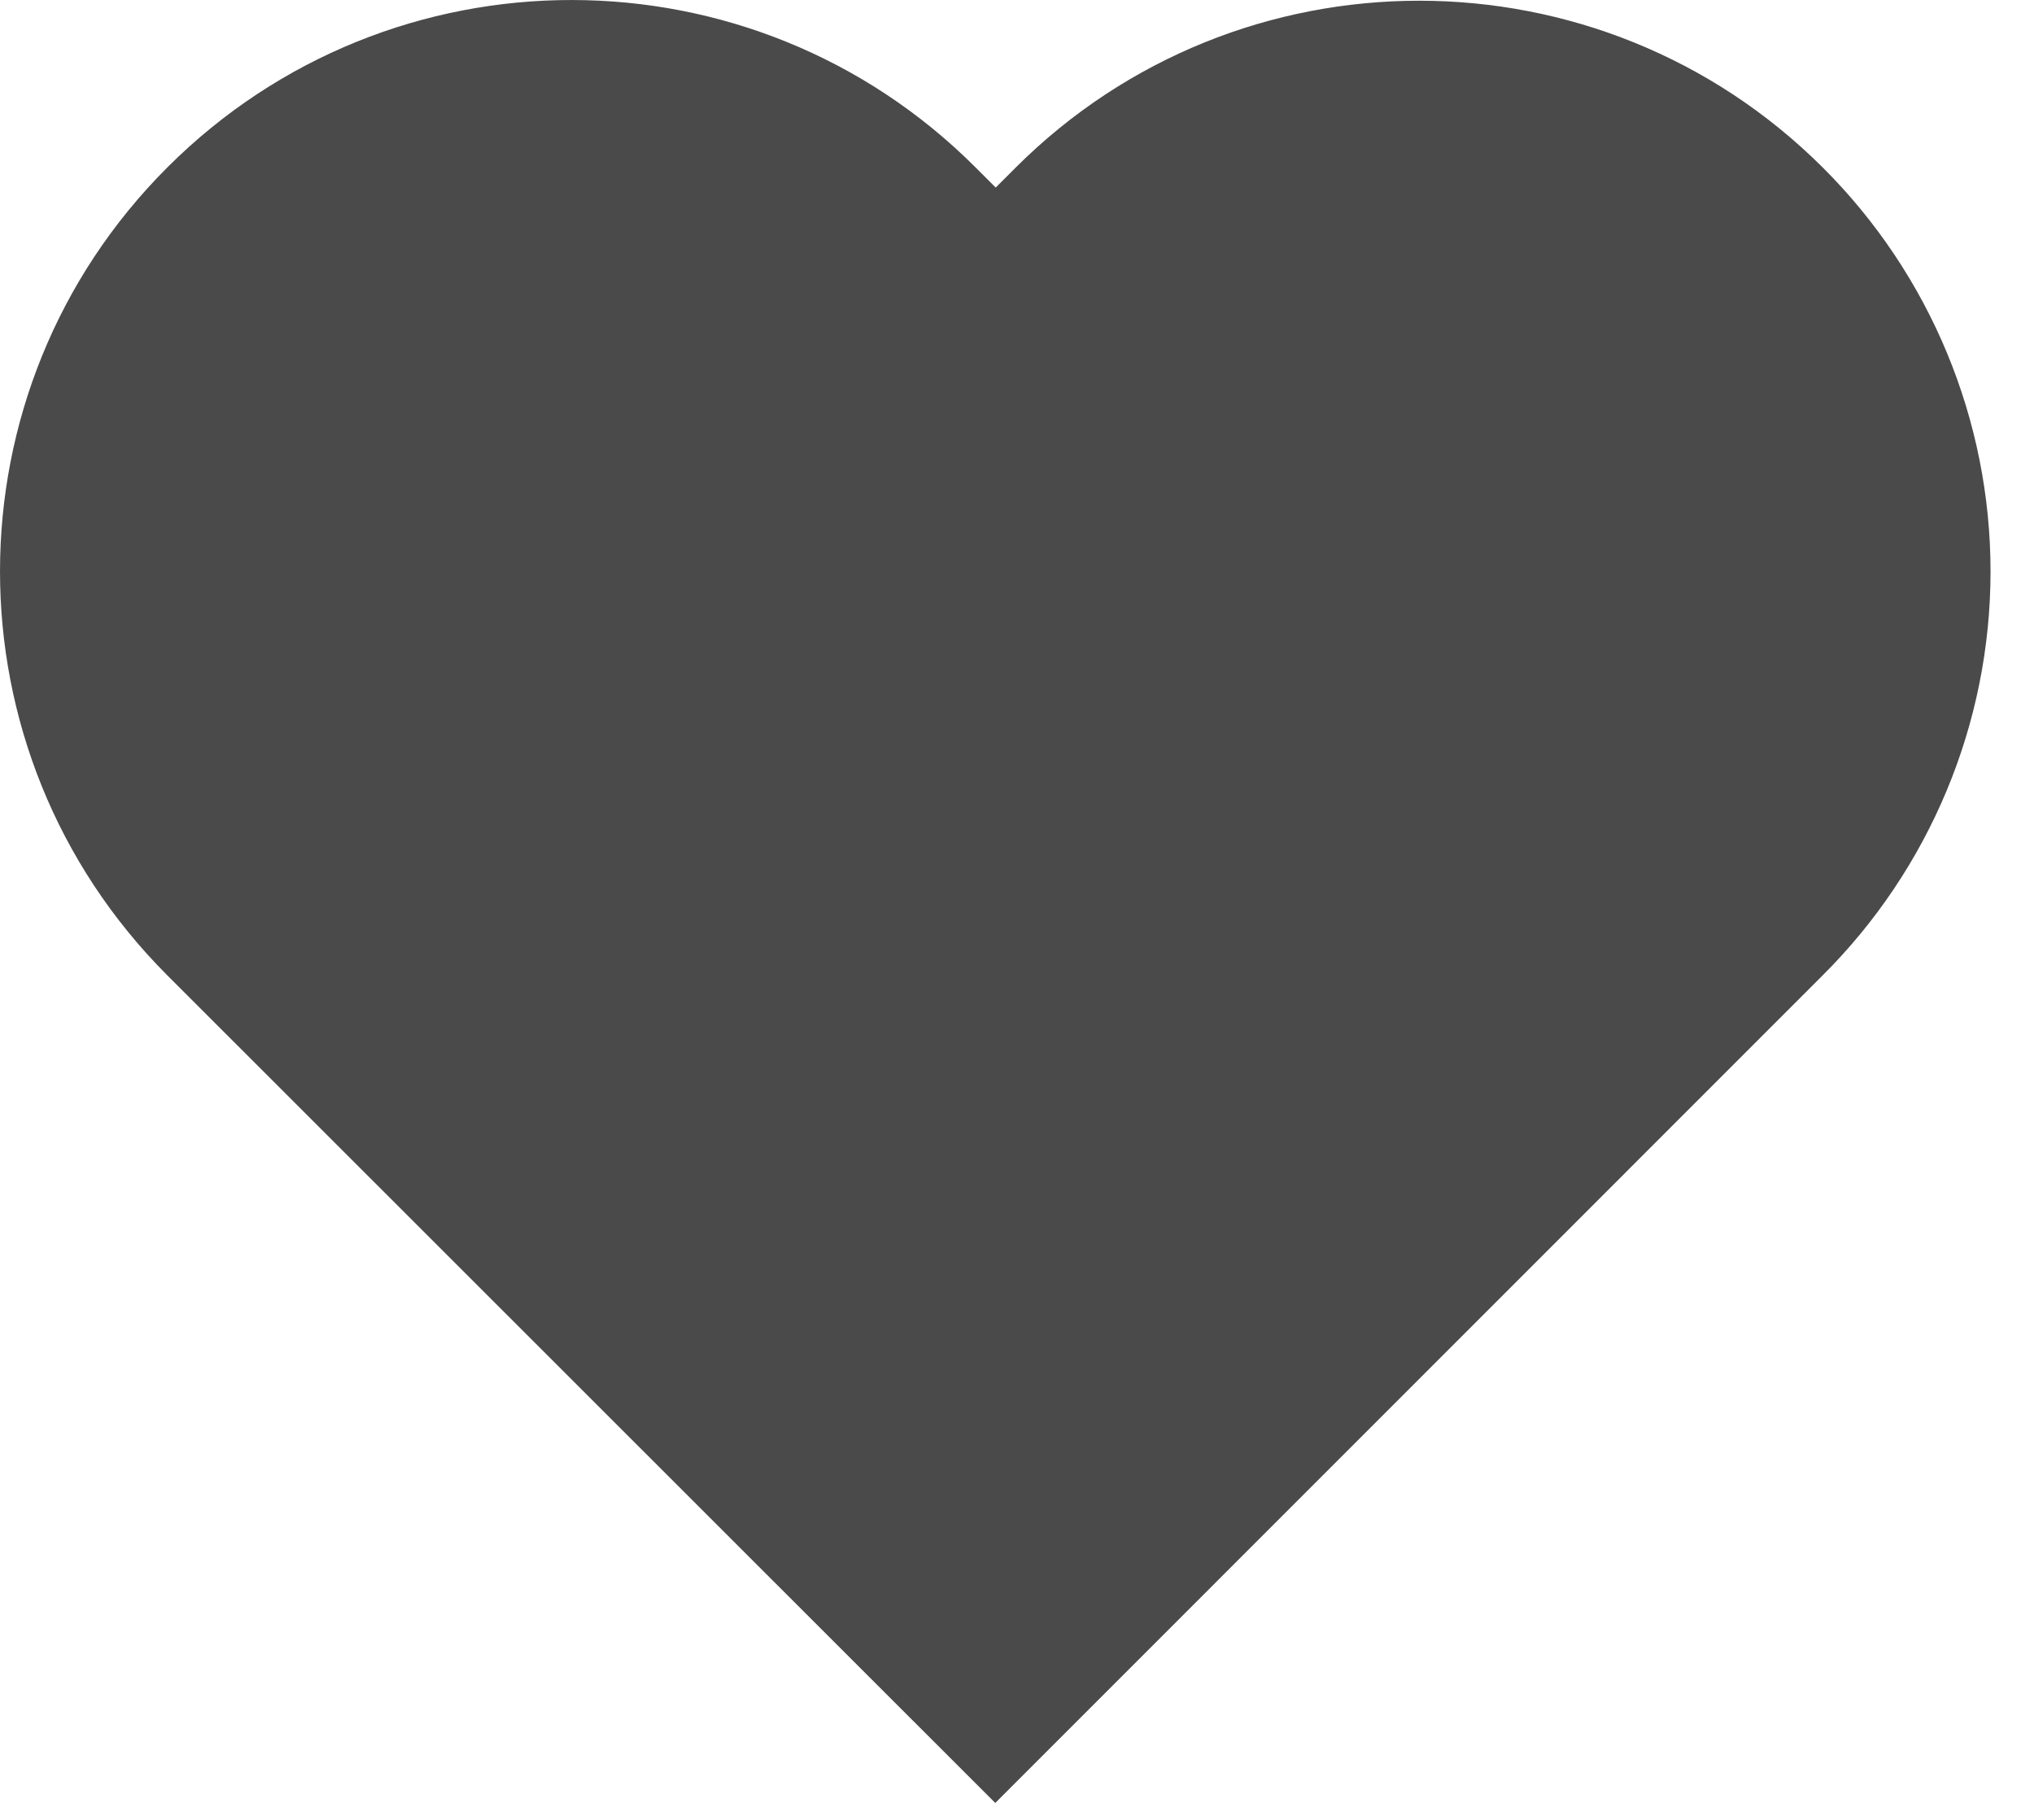
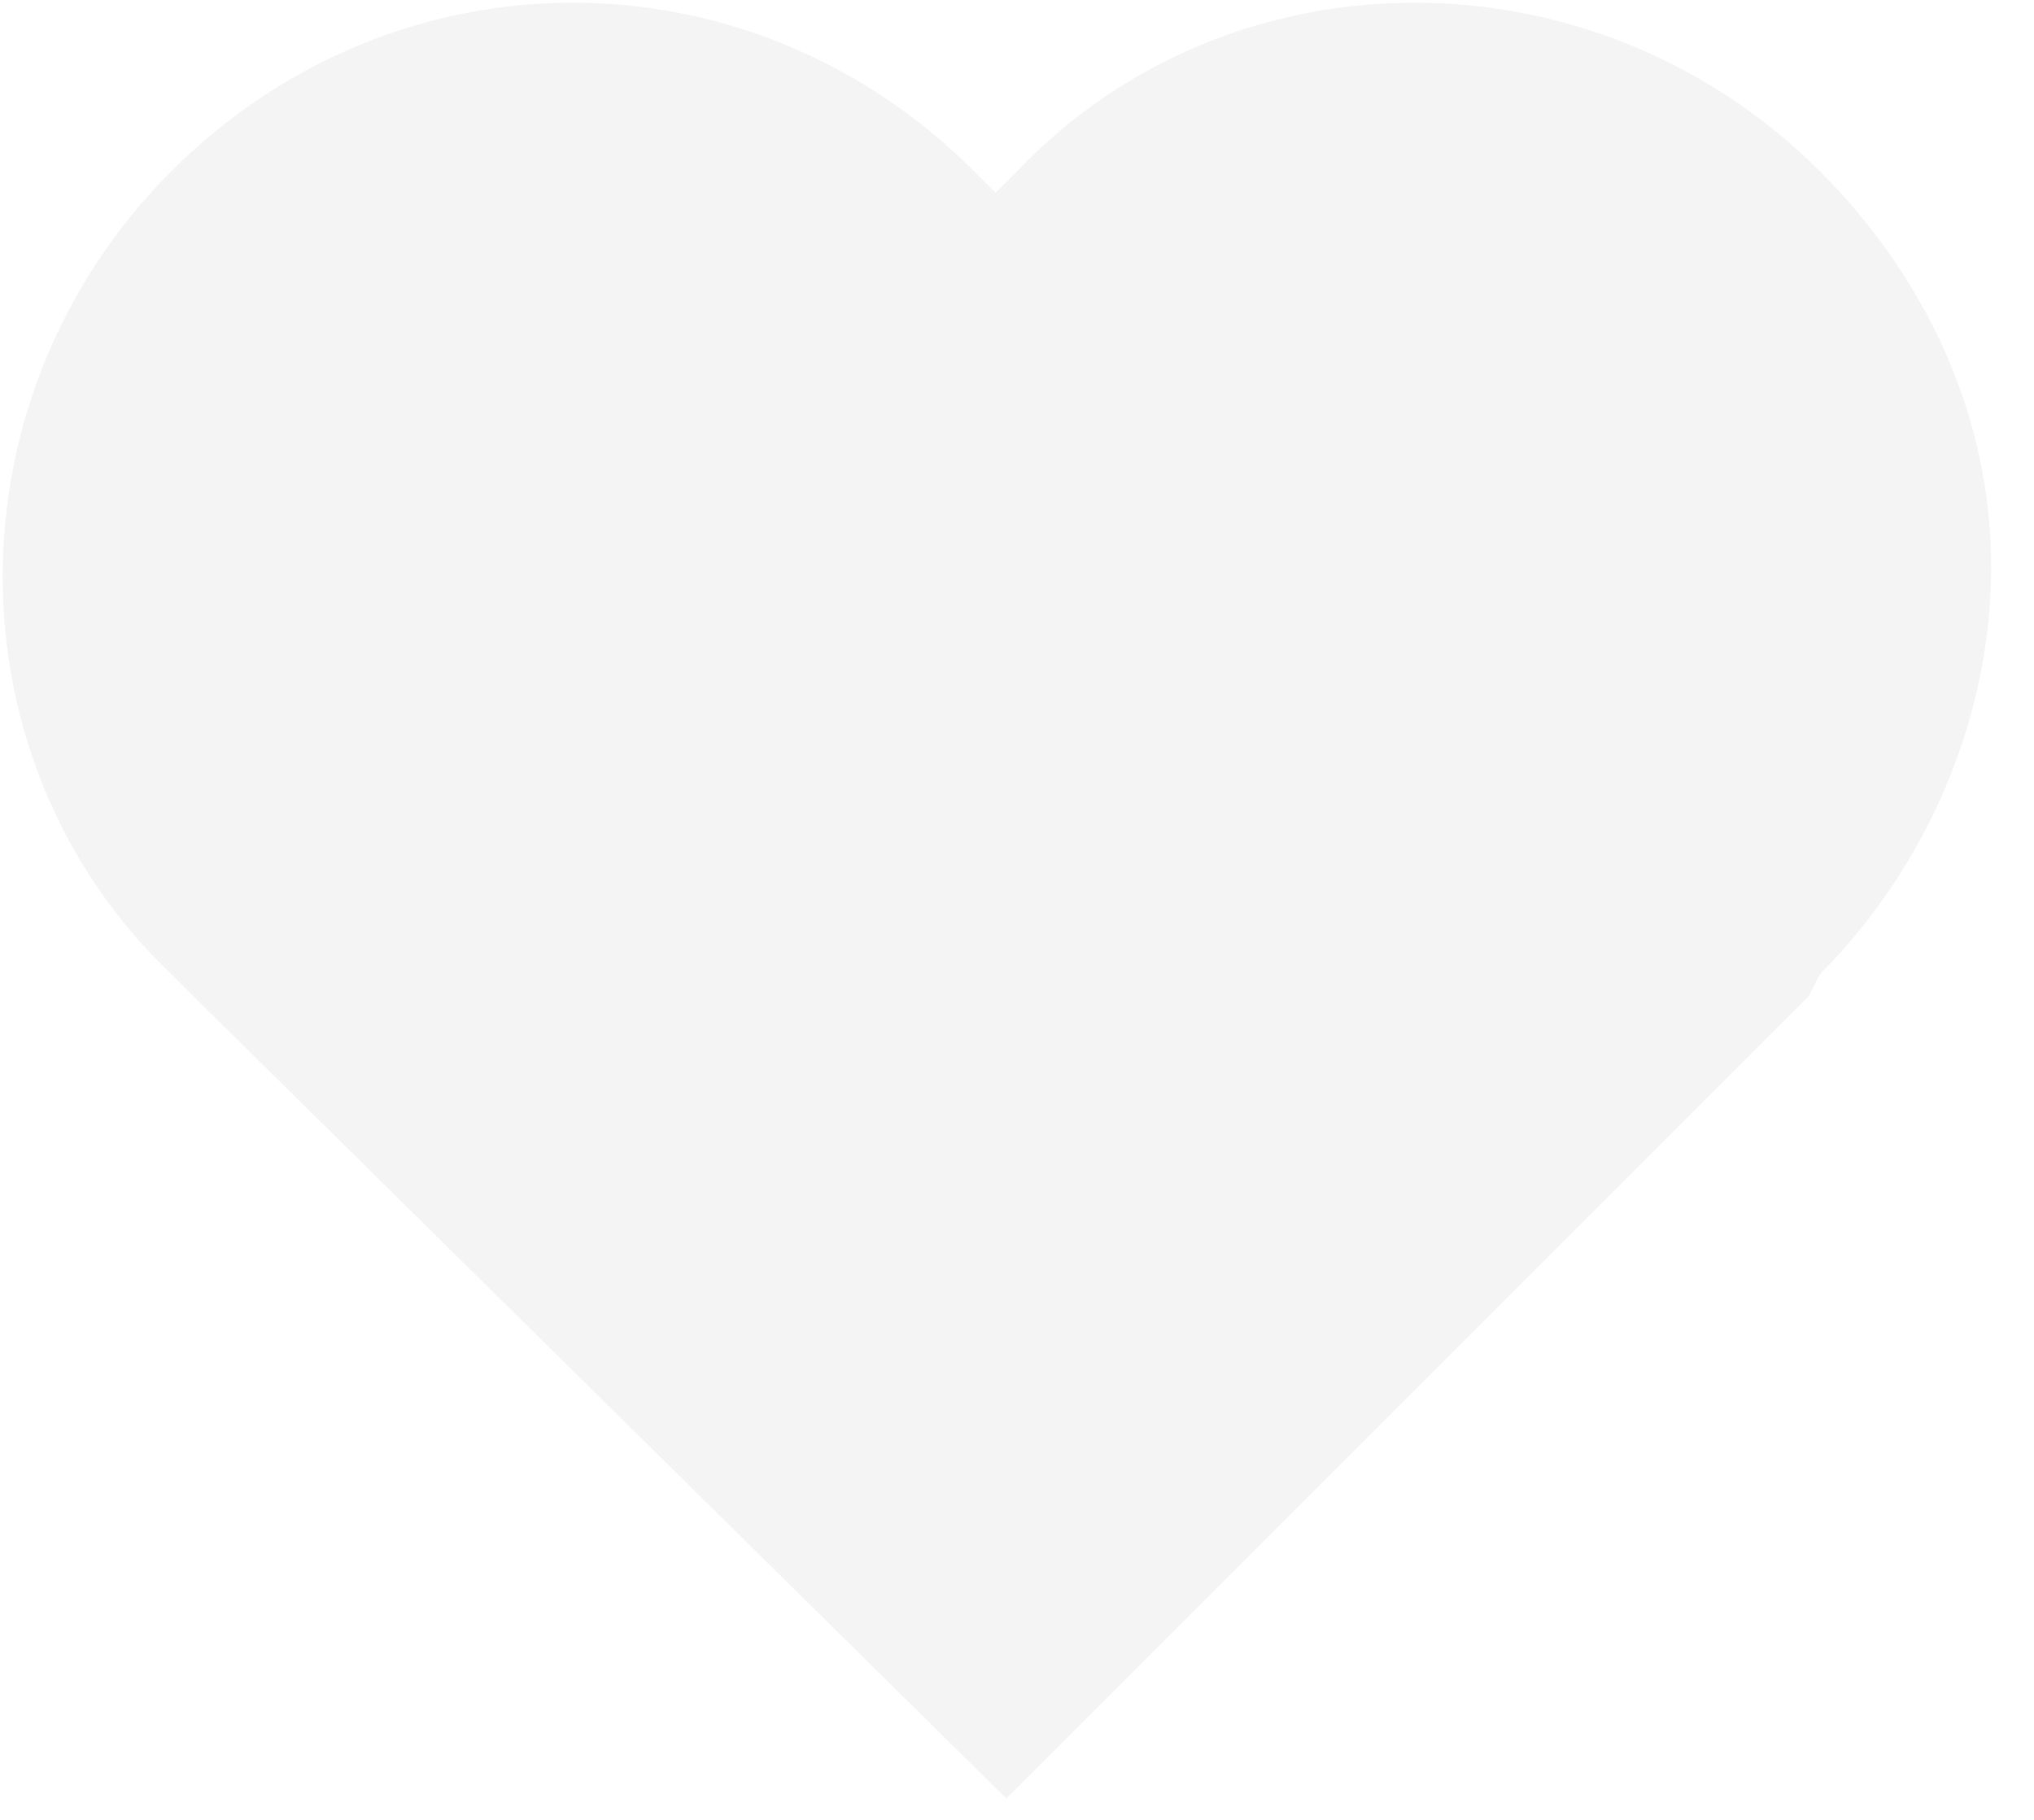
- <svg xmlns="http://www.w3.org/2000/svg" width="19px" height="17px" viewBox="0 0 19 17" version="1.1">
-   <defs />
-   <g id="Page-1" stroke="none" stroke-width="1" fill="none" fill-rule="evenodd">
-     <g id="overlay-open" transform="translate(-449, -353)" fill-rule="nonzero" fill="#4A4A4A">
+ <svg xmlns="http://www.w3.org/2000/svg" version="1.1" id="Layer_1" x="0px" y="0px" viewBox="0 0 19 17" style="enable-background:new 0 0 19 17;" xml:space="preserve">
+   <style type="text/css">
+ 	.st0{fill:#F4F4F4;}
+ </style>
+   <g id="Page-1">
+     <g id="overlay-open" transform="translate(-449, -353)">
      <g id="overlay" transform="translate(431, 302)">
        <g id="overlay-content" transform="translate(17, 16)">
          <g id="heart" transform="translate(1, 35)">
-             <path d="M17.028,1.566 C14.944,-0.513 11.57,-0.513 9.487,1.566 L9.301,1.752 L9.115,1.566 C7.032,-0.52 3.652,-0.522 1.566,1.561 C-0.52,3.644 -0.522,7.023 1.561,9.109 L1.747,9.295 L9.297,16.842 L16.836,9.301 L17.022,9.115 C18.027,8.116 18.593,6.758 18.594,5.342 C18.595,3.925 18.031,2.566 17.028,1.566 L17.028,1.566 Z" id="Shape" />
+             <path id="Shape" class="st0" d="M17,1.6c-2.1-2.1-5.5-2.1-7.5,0L9.3,1.8L9.1,1.6C7-0.5,3.7-0.5,1.6,1.6s-2.1,5.5,0,7.5l0.2,0.2       l7.6,7.5l7.5-7.5L17,9.1c1-1,1.6-2.4,1.6-3.8S18,2.6,17,1.6L17,1.6z" />
          </g>
        </g>
      </g>
    </g>
  </g>
</svg>
